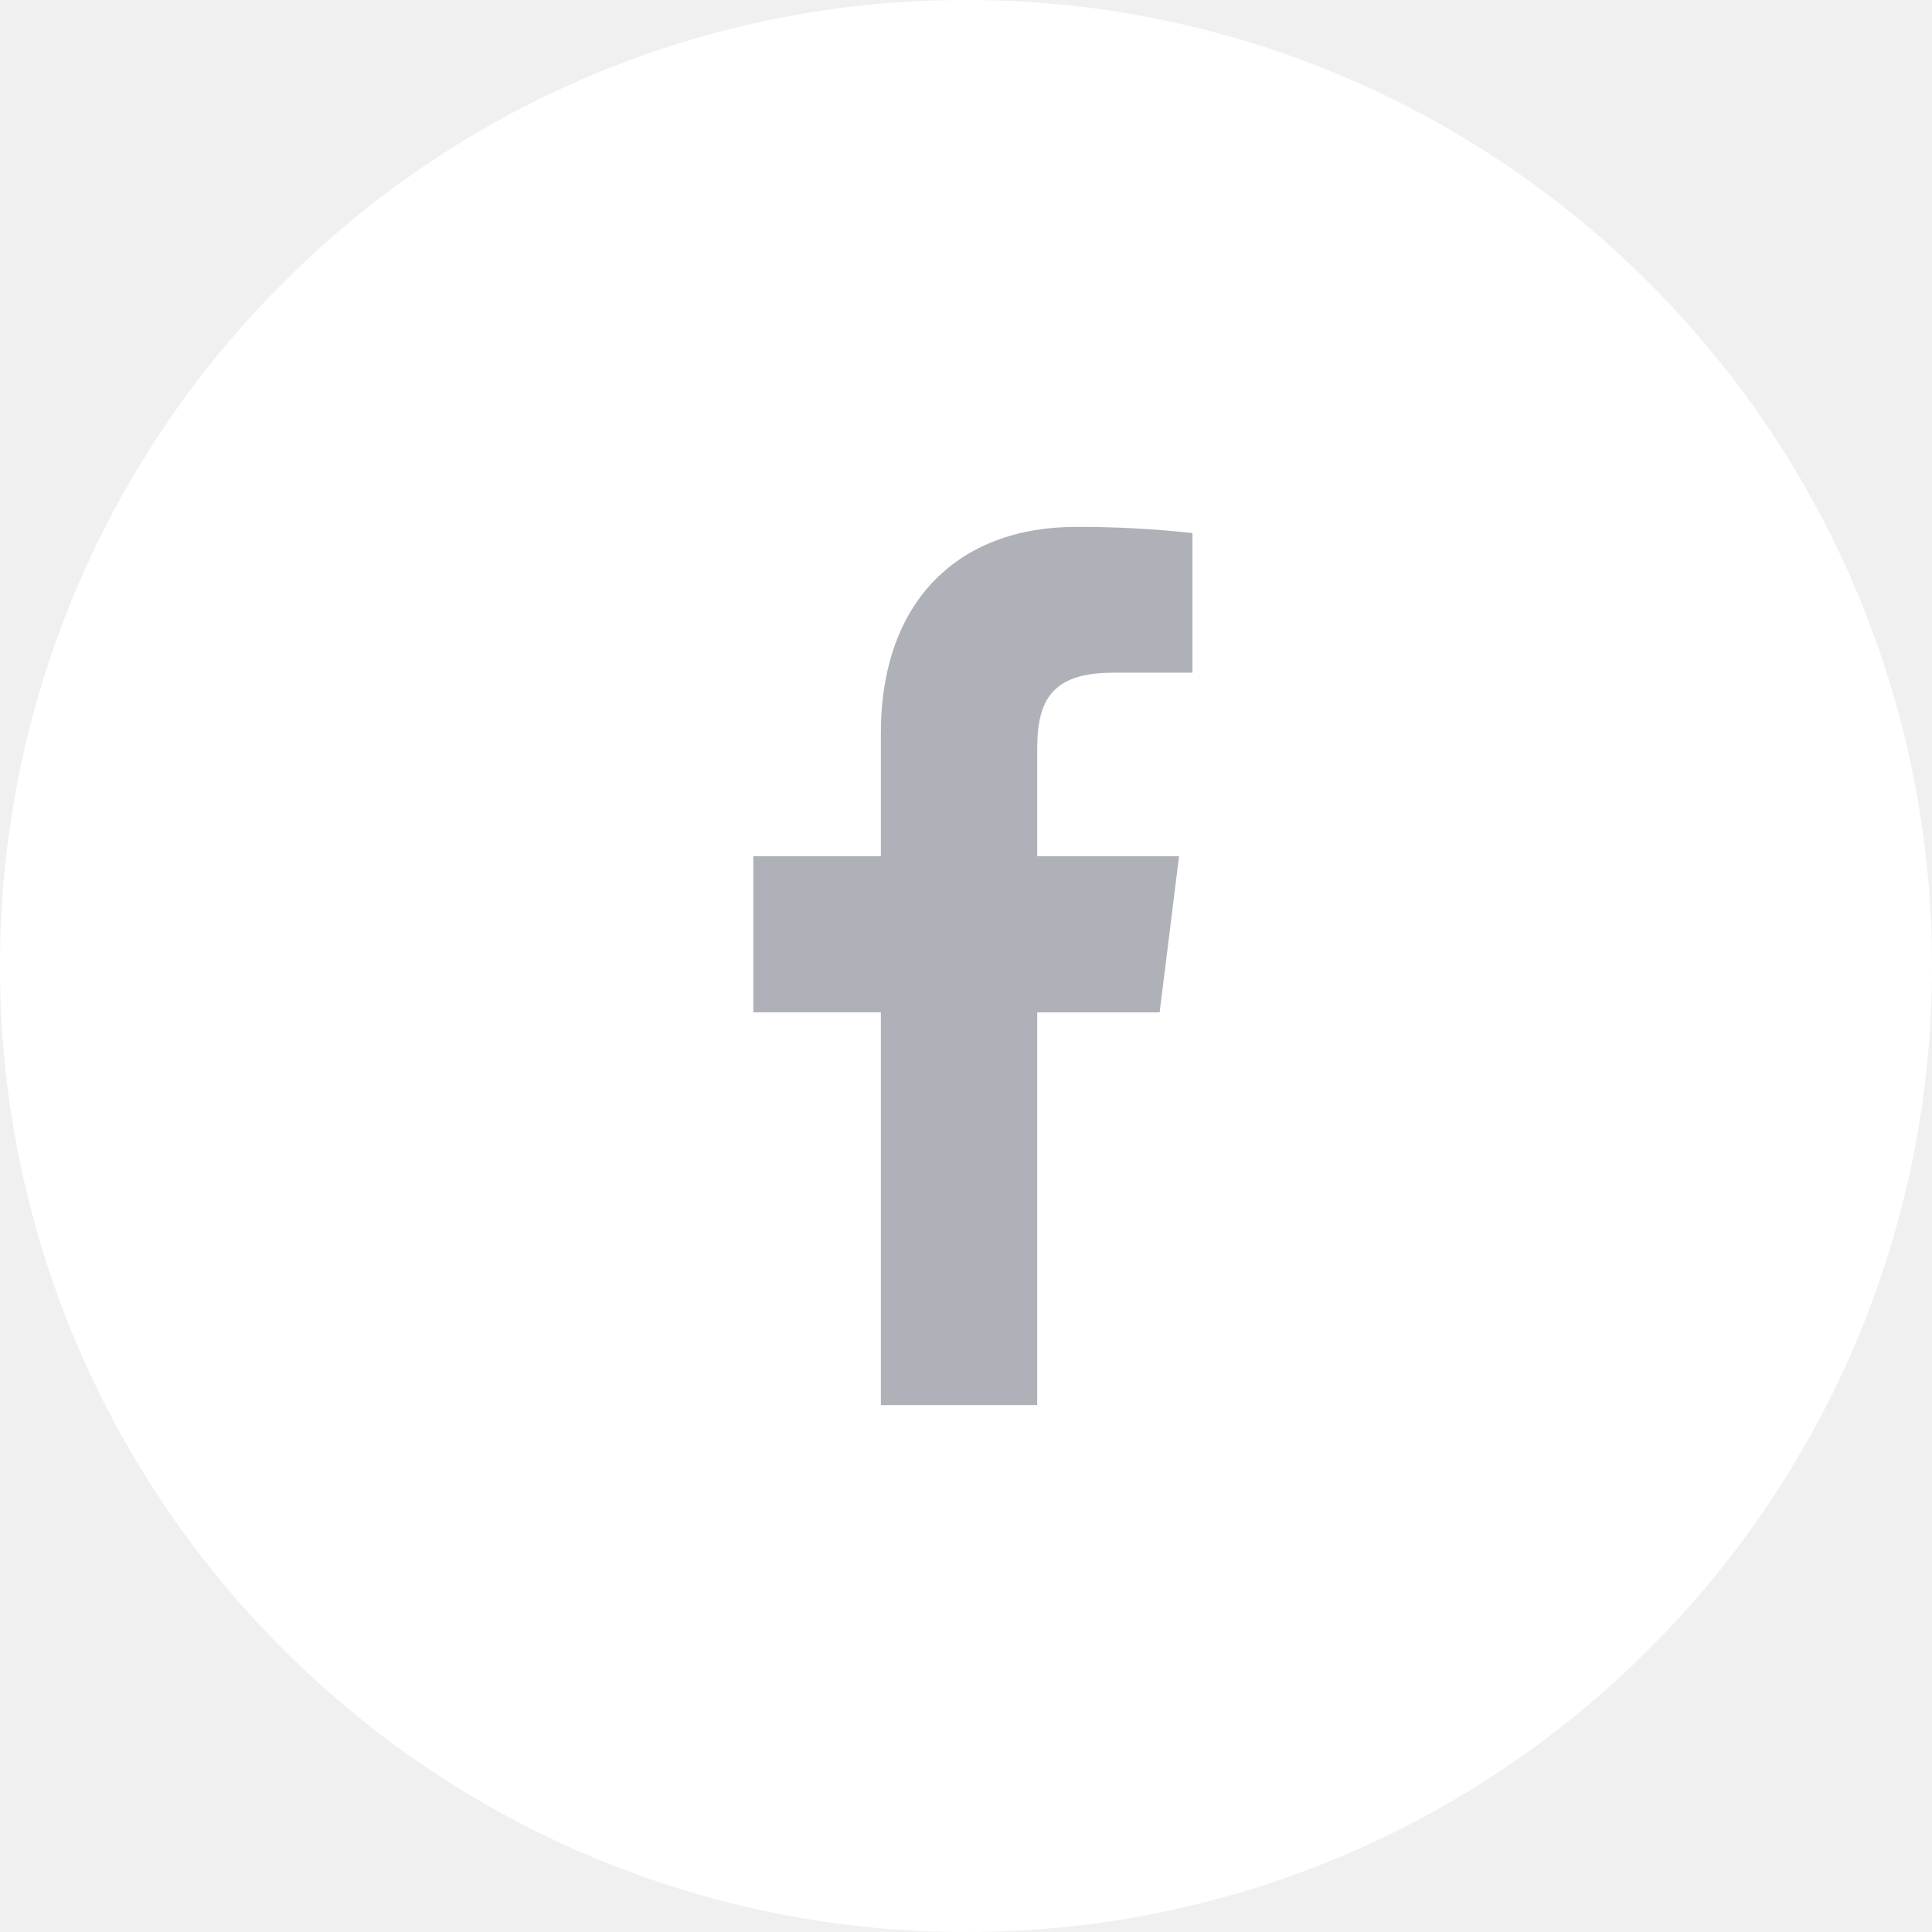
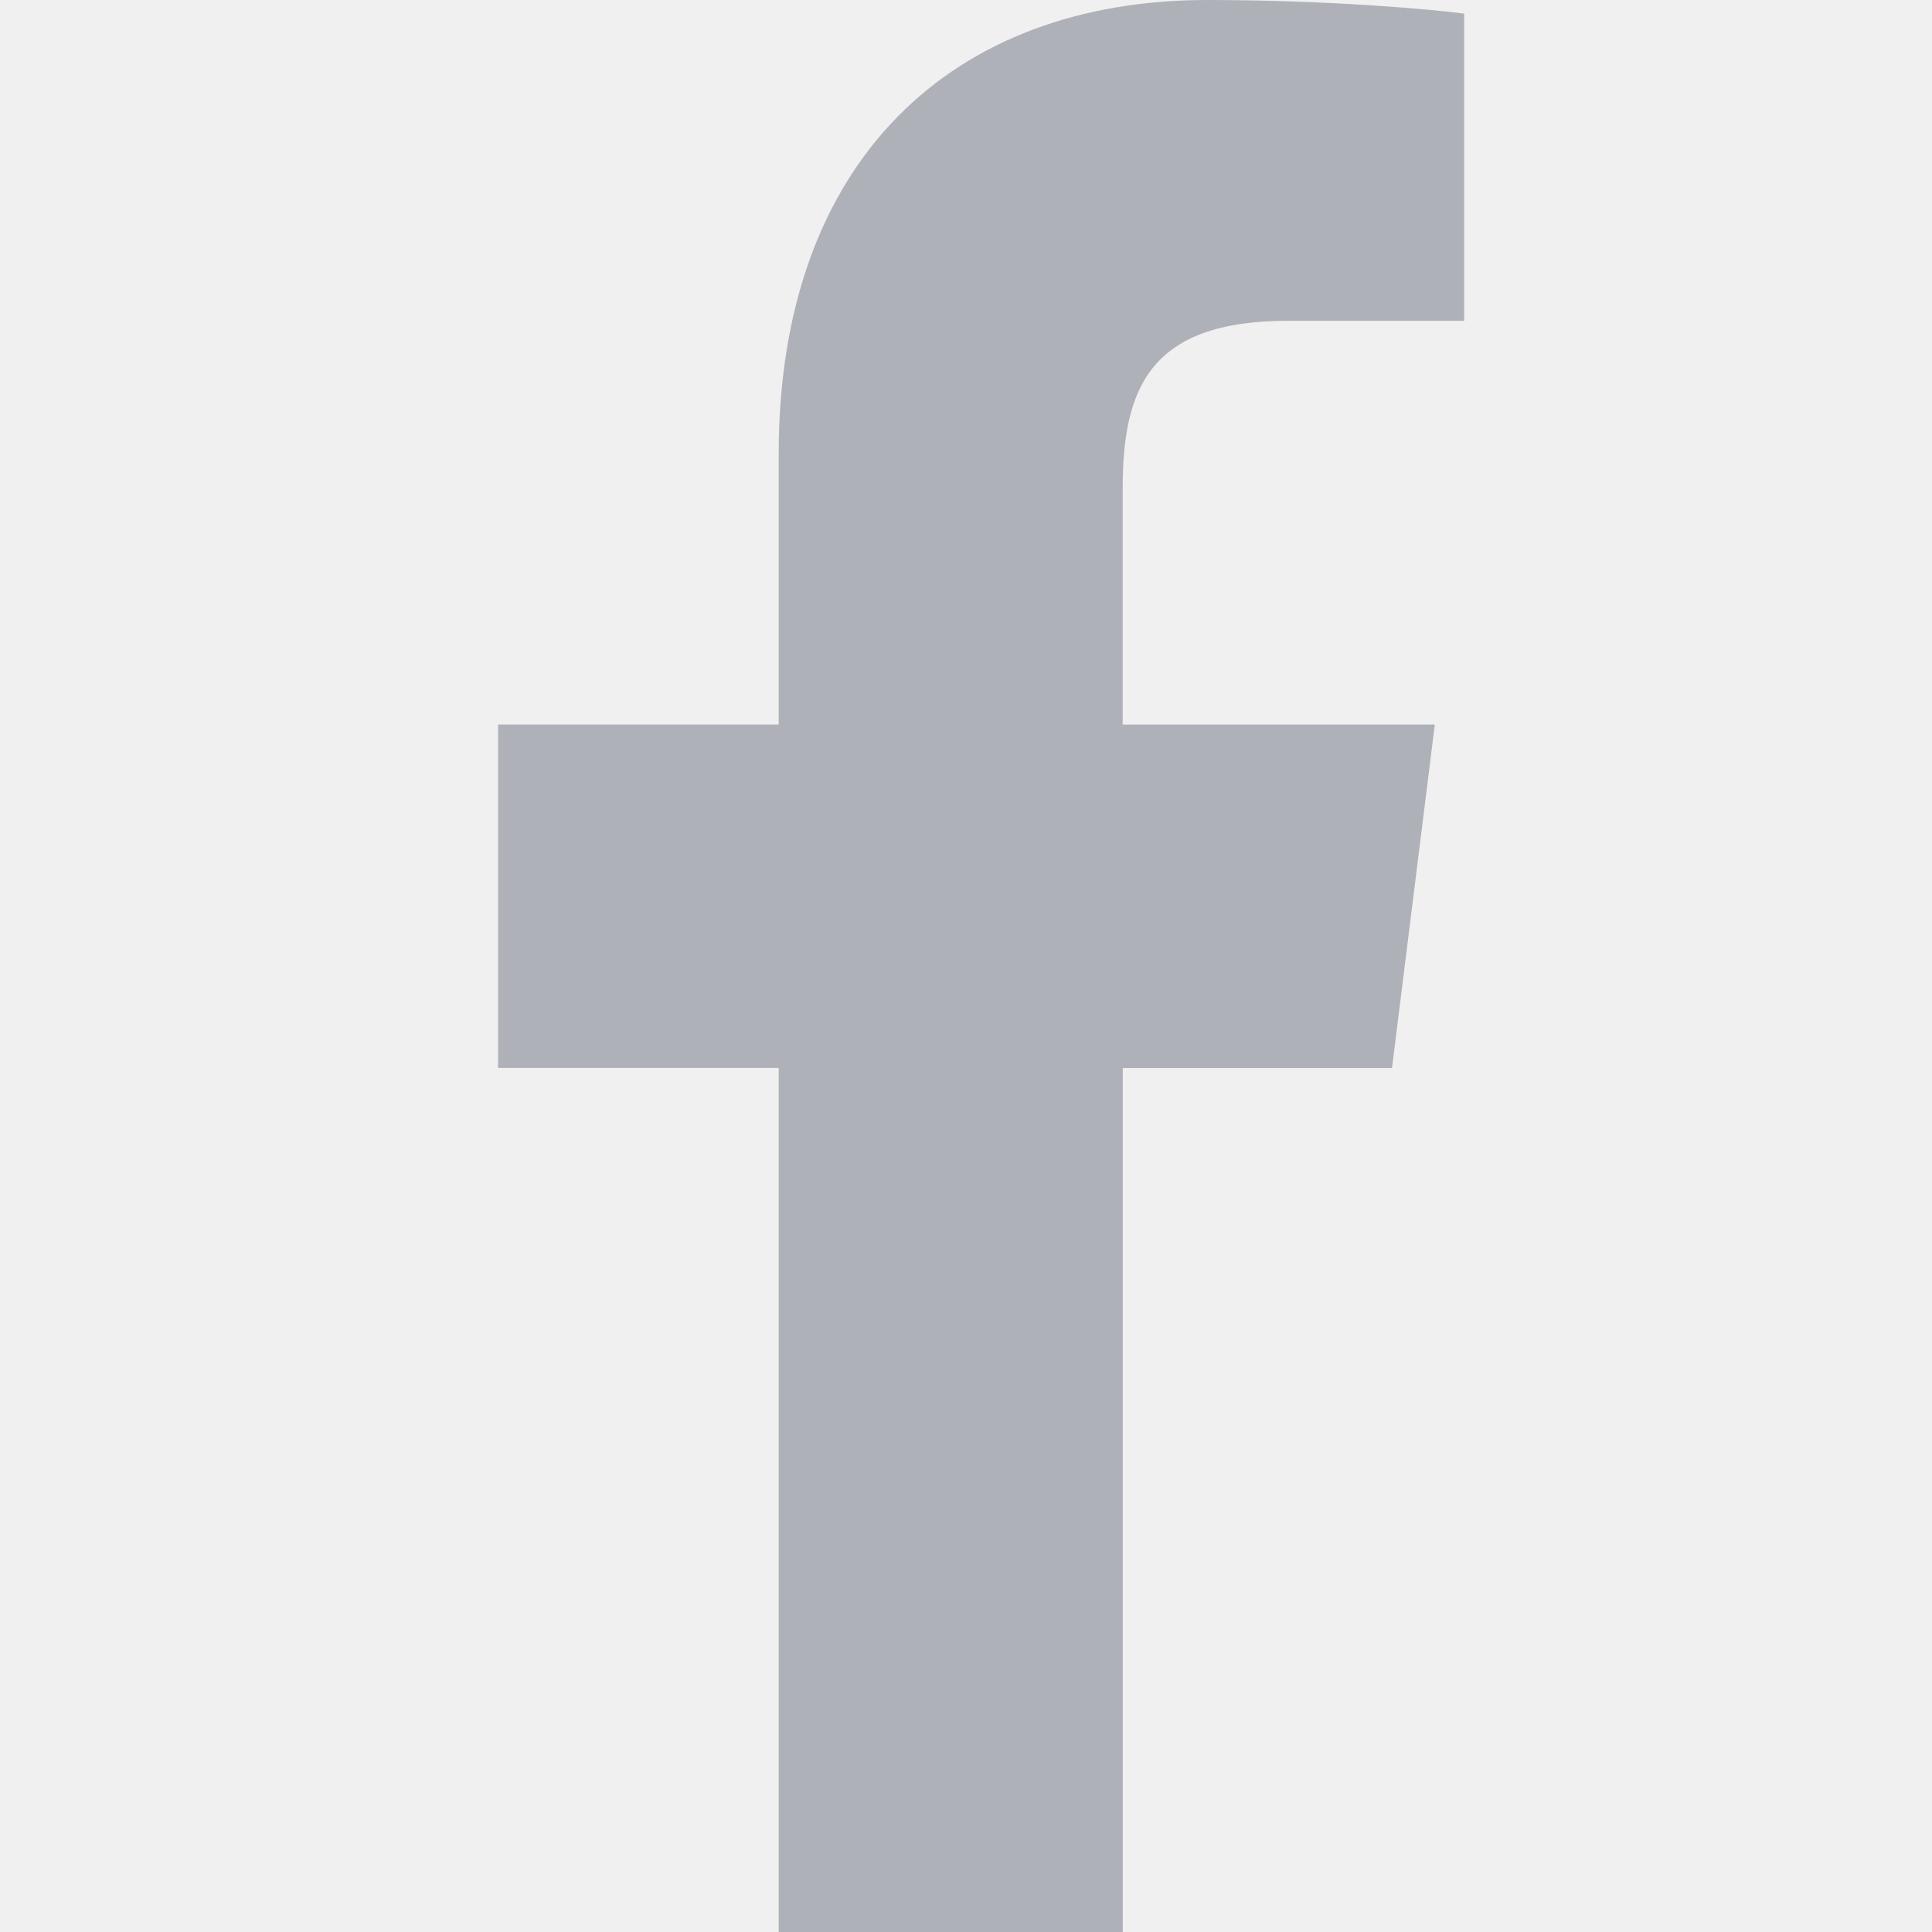
- <svg xmlns="http://www.w3.org/2000/svg" width="44" height="44" fill="none">
-   <path d="M44 22a21.931 21.931 0 01-6.444 15.556A21.931 21.931 0 0122 44a21.931 21.931 0 01-15.556-6.444A21.931 21.931 0 010 22 21.931 21.931 0 016.444 6.444 21.931 21.931 0 0122 0a21.931 21.931 0 0115.556 6.444A21.931 21.931 0 0144 22z" fill="#fff" />
+ <svg xmlns="http://www.w3.org/2000/svg" width="20" height="20" viewBox="0 0 20 20" fill="none">
  <g clip-path="url(#clip0)">
-     <path d="M25.33 15.32h1.827v-3.18a23.59 23.59 0 00-2.66-.14c-2.633 0-4.436 1.656-4.436 4.7v2.8h-2.905v3.555h2.905V32h3.561v-8.944h2.788l.442-3.555h-3.23v-2.45c0-1.027.277-1.73 1.709-1.73z" fill="#AFB1B8" />
+     <path d="M13.331 3.321H15.157V0.141C14.842 0.098 13.758 0 12.497 0C9.864 0 8.061 1.656 8.061 4.699V7.5H5.156V11.055H8.061V20H11.623V11.056H14.41L14.853 7.501H11.622V5.052C11.623 4.024 11.899 3.321 13.331 3.321Z" fill="#AFB1B8" />
  </g>
  <defs>
    <clipPath id="clip0">
-       <path fill="#fff" transform="translate(12 12)" d="M0 0h20v20H0z" />
+       <rect width="20" height="20" fill="white" />
    </clipPath>
  </defs>
</svg>
